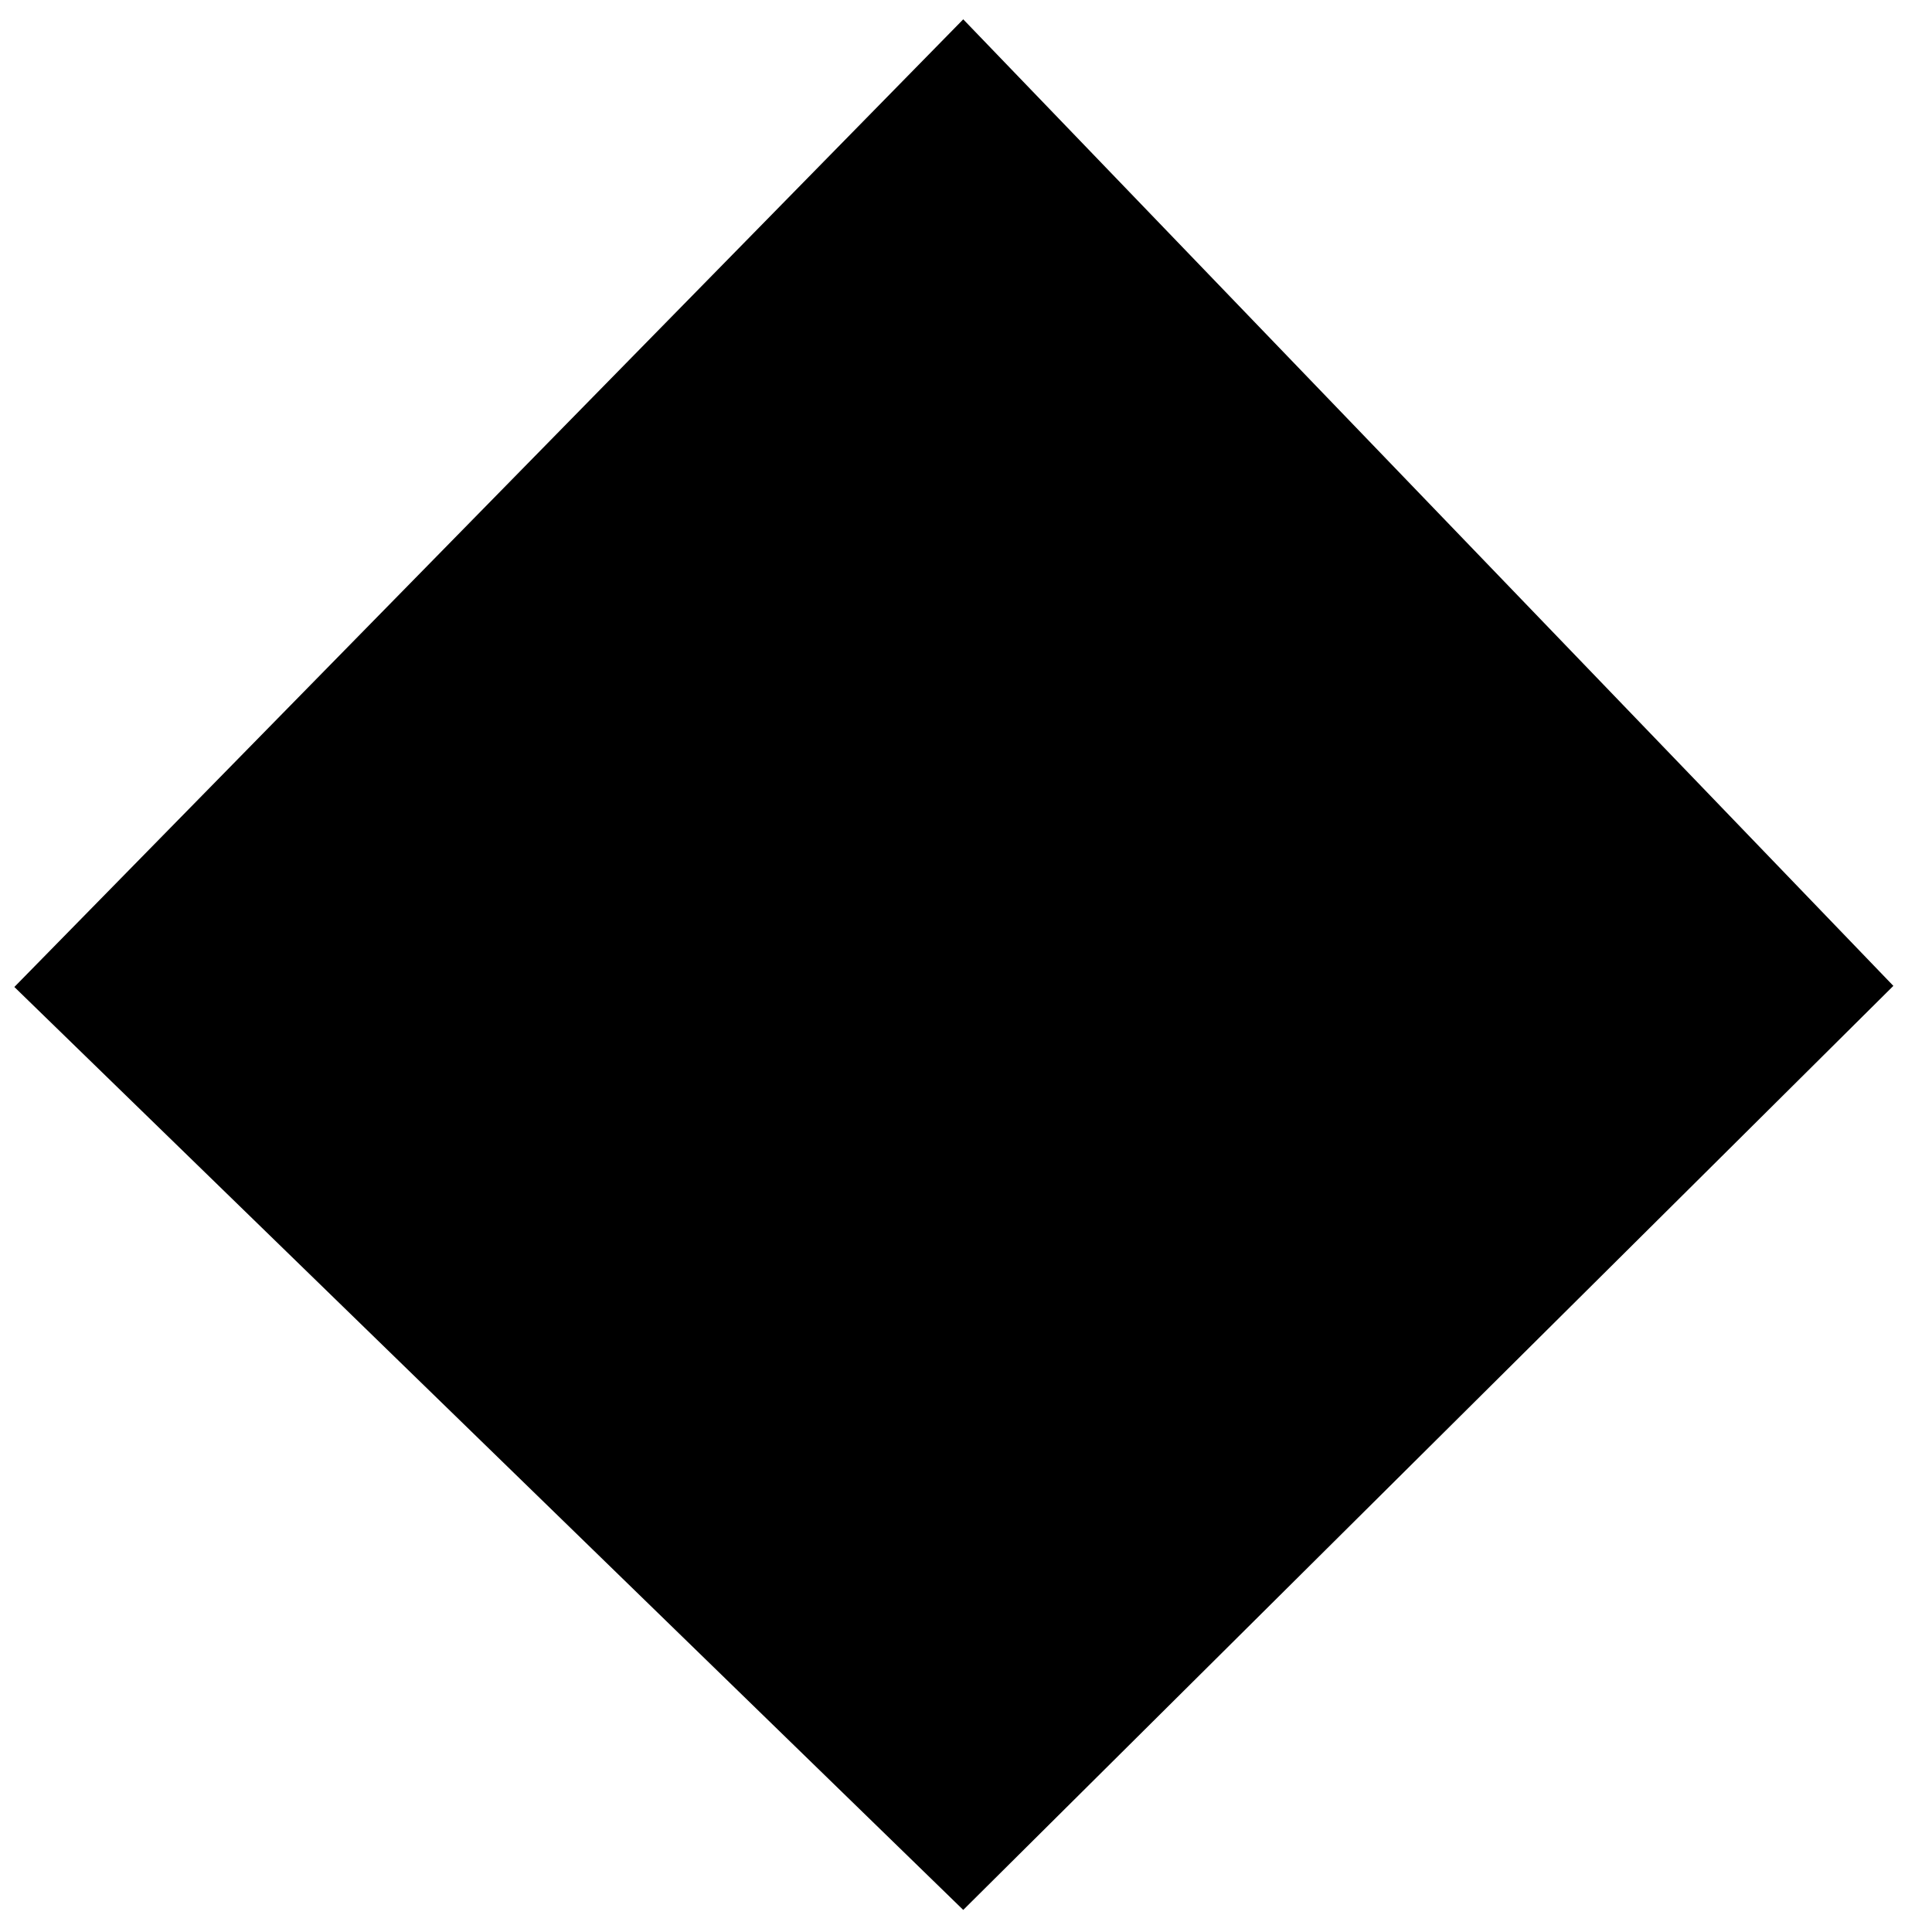
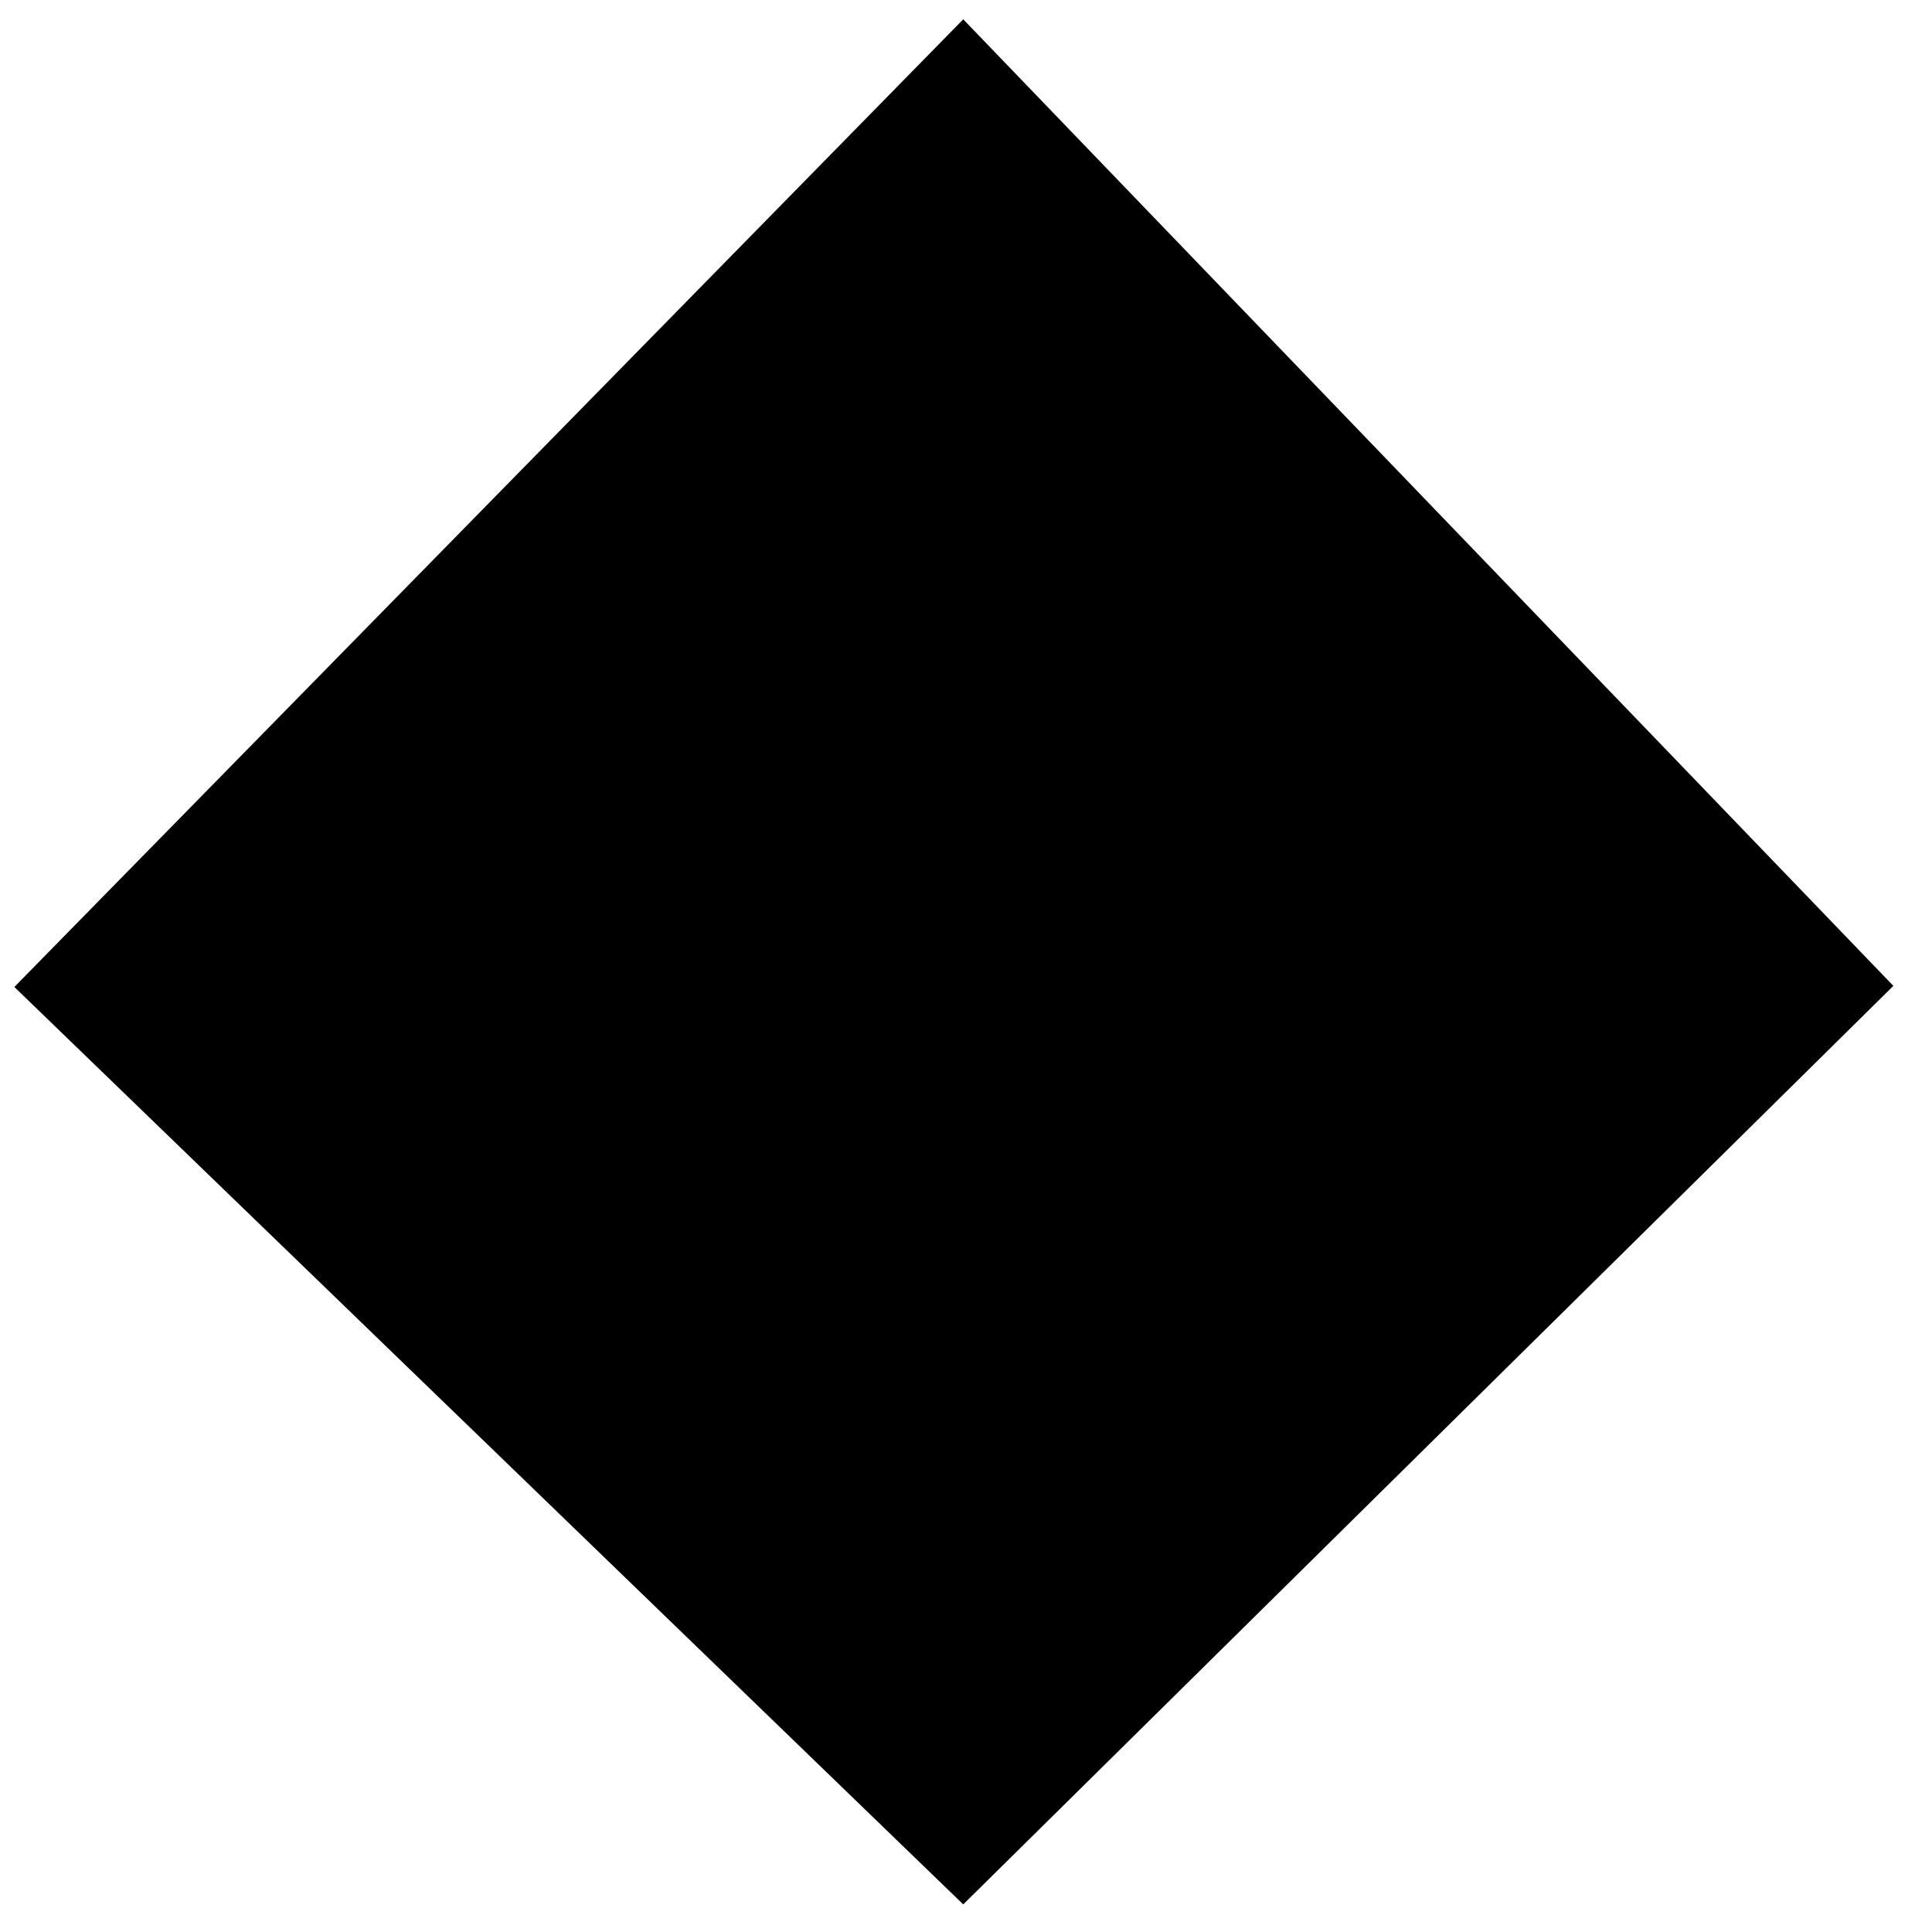
<svg xmlns="http://www.w3.org/2000/svg" viewBox="0 0 350 350" version="1.1">
  <clipPath id="clip-diamond" clipPathUnits="objectBoundingBox">
    <polygon points="0.5 0, 0 0.5, 0.5 0.975, 0.99 0.5" />
  </clipPath>
-   <polygon points="174.5 3.5, 2.6 178.8, 174.5 346, 343 178.6" />
+   <polygon points="174.5 3.5, 2.6 178.8, 174.5 345, 343 178.6" />
</svg>
